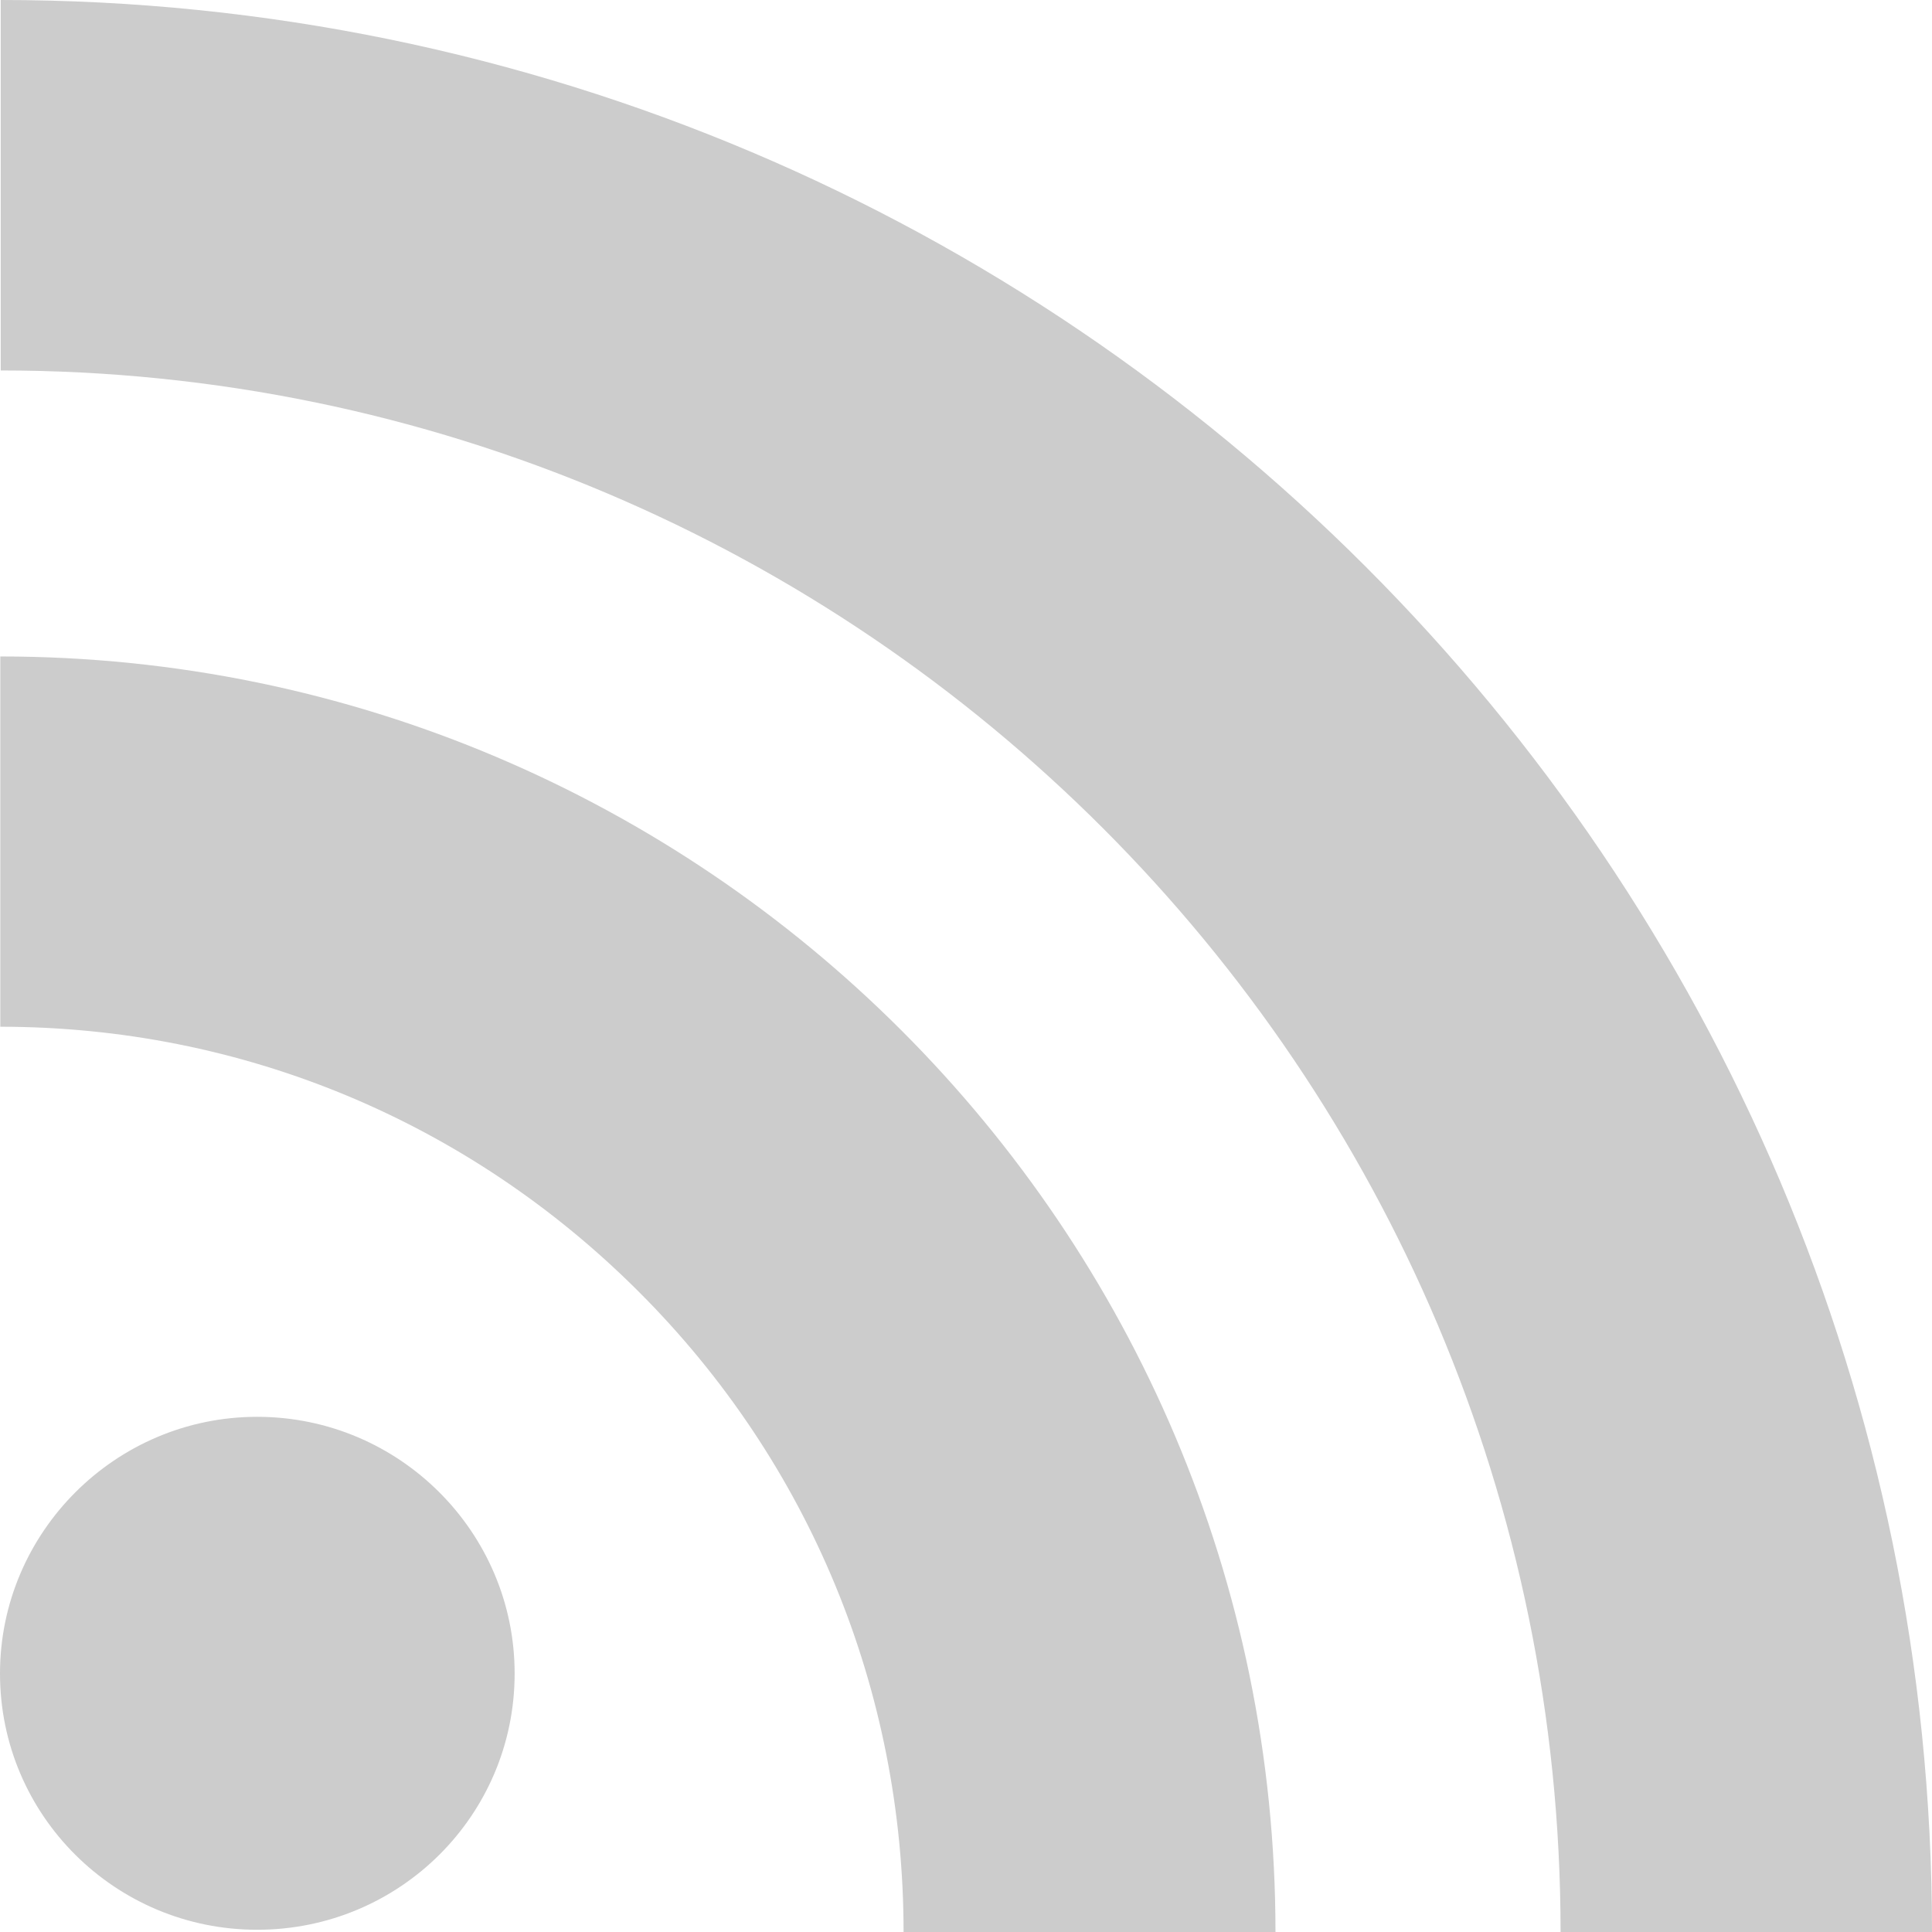
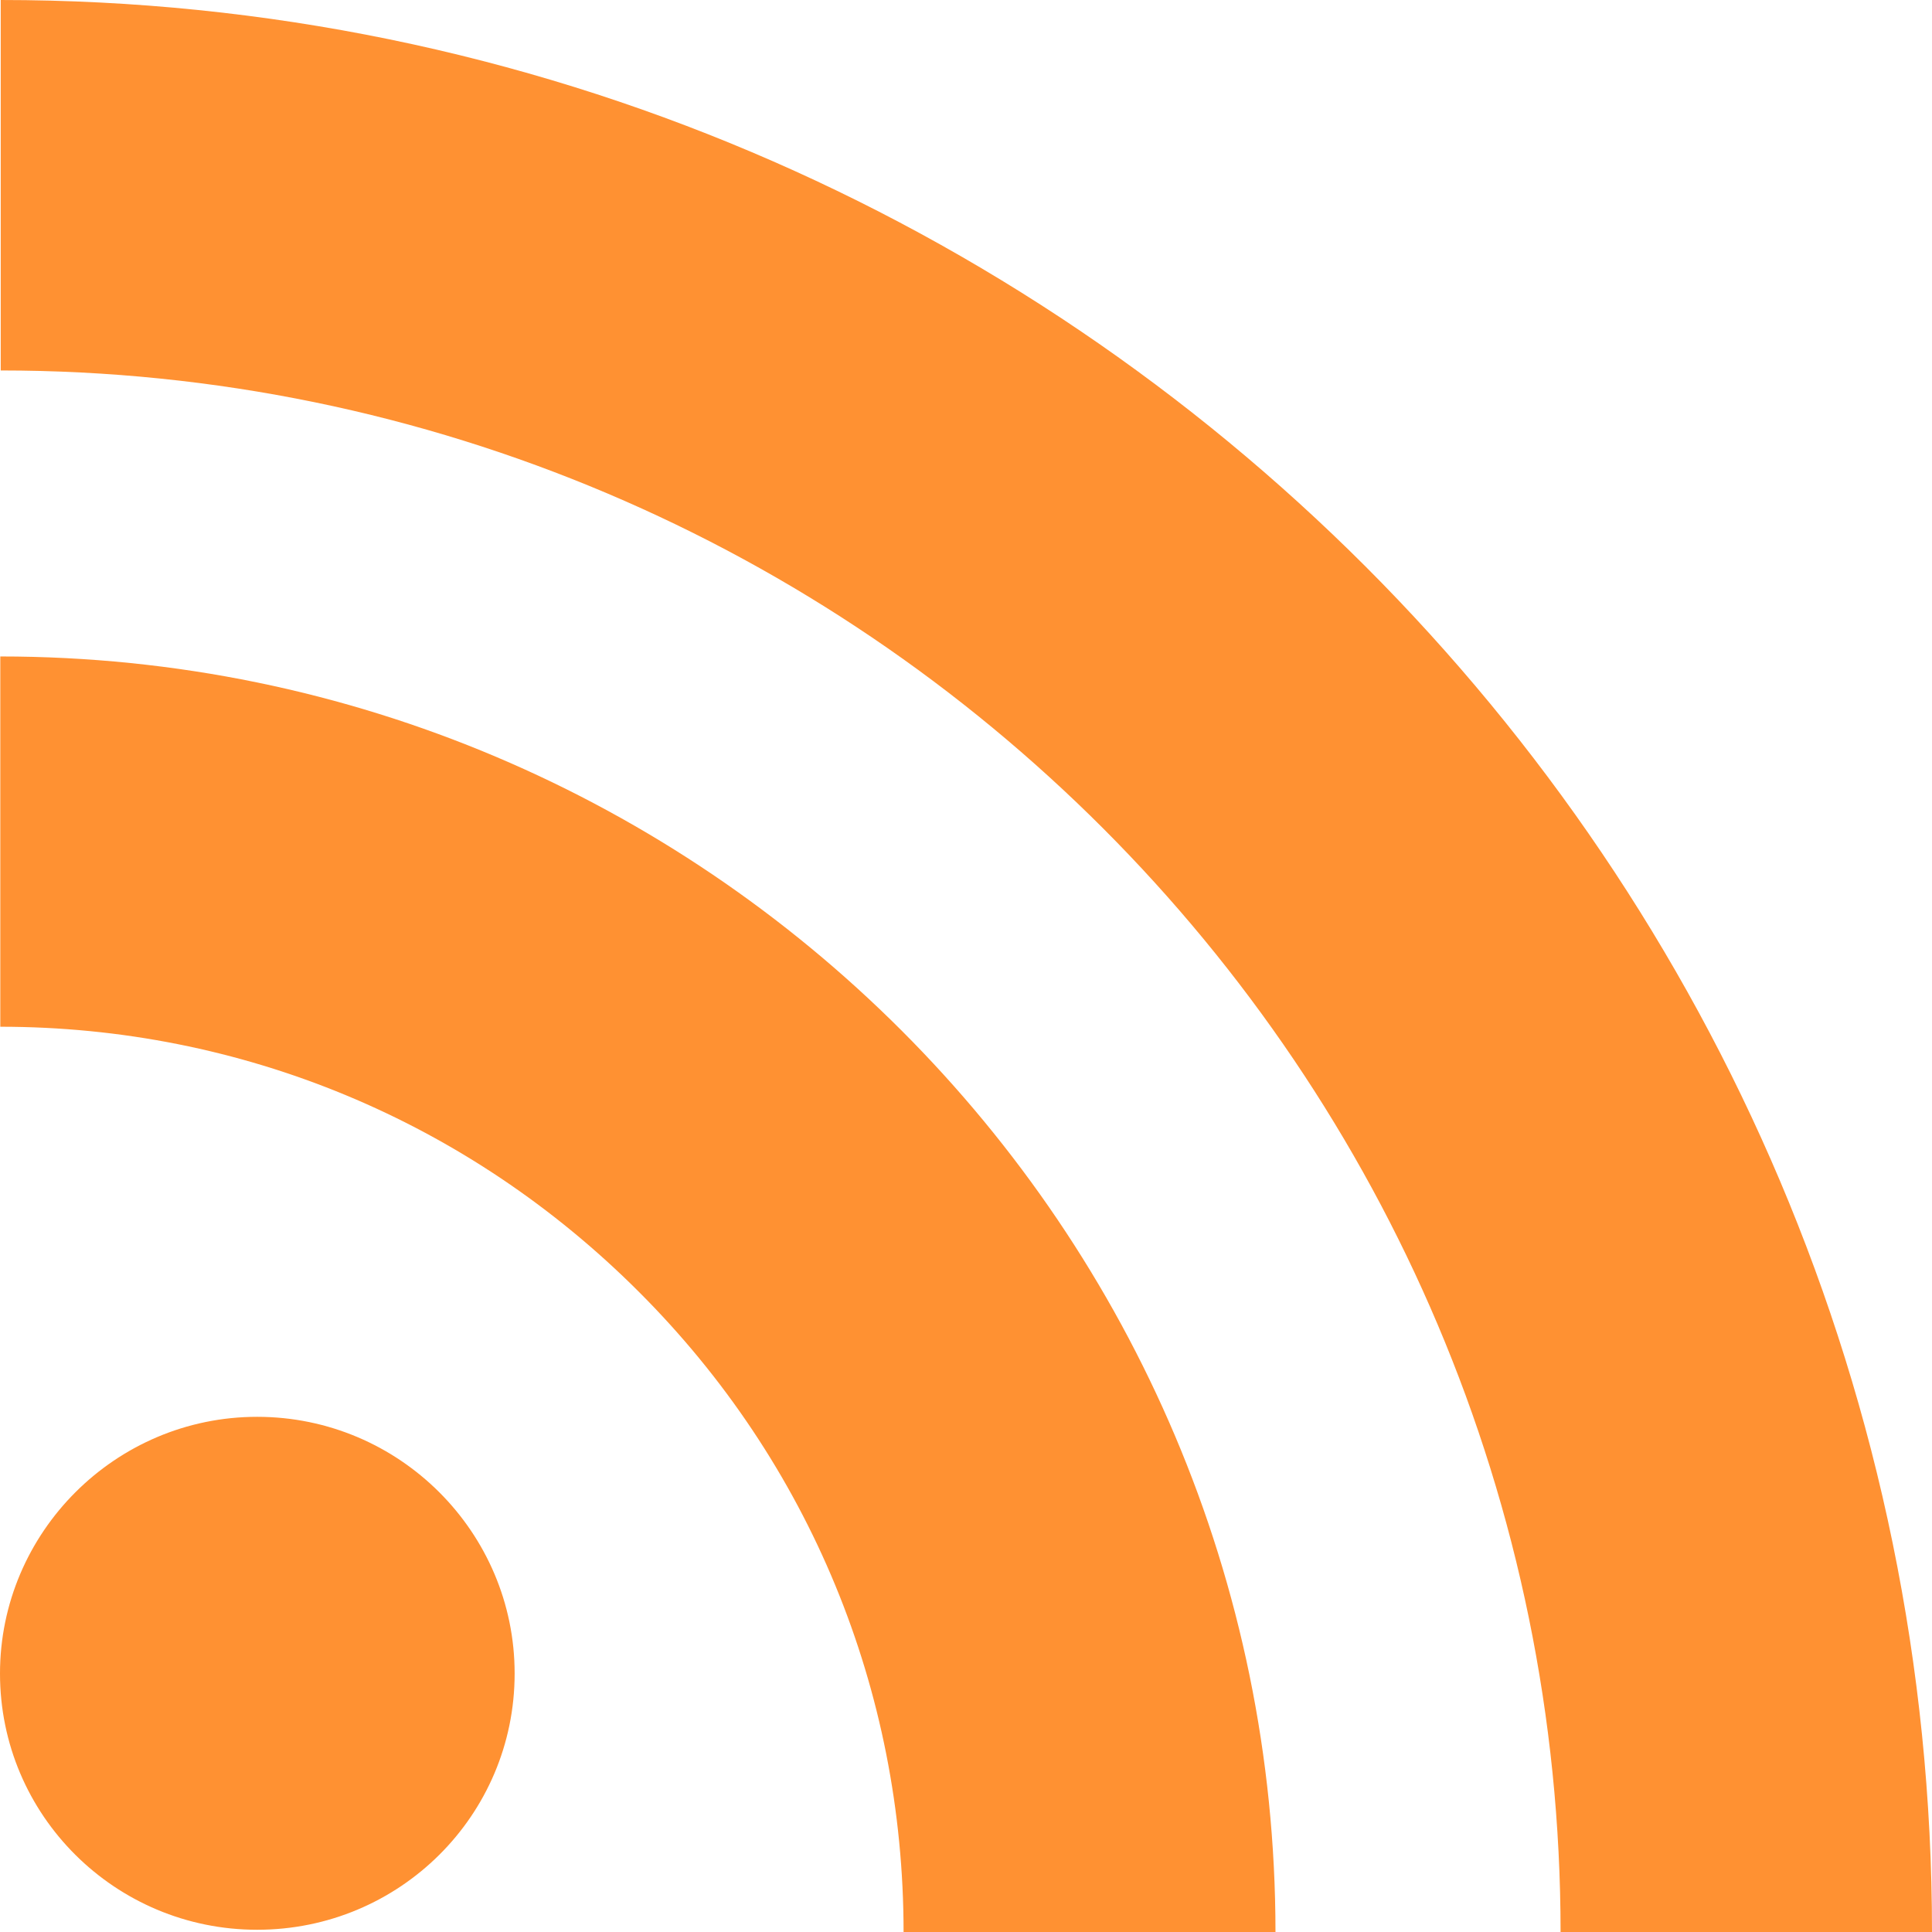
- <svg xmlns="http://www.w3.org/2000/svg" width="32" height="32" viewBox="0 0 32 32" fill="#cccccc">
+ <svg xmlns="http://www.w3.org/2000/svg" width="32" height="32" viewBox="0 0 32 32" fill="#ff9132">
  <g>
    <path d="M 4.259,23.467c-2.35,0-4.259,1.917-4.259,4.252c0,2.349, 1.909,4.244, 4.259,4.244 c 2.358,0, 4.265-1.895, 4.265-4.244C 8.525,25.383, 6.618,23.467, 4.259,23.467zM 0.005,10.873l0,6.133 c 3.993,0, 7.749,1.562, 10.577,4.391c 2.825,2.822, 4.384,6.595, 4.384,10.603l 6.16,0 C 21.125,20.349, 11.648,10.873, 0.005,10.873zM 0.012,0l0,6.136 c 14.243,0, 25.836,11.604, 25.836,25.864L 32,32 C 32,14.36, 17.648,0, 0.012,0z" />
  </g>
</svg>
